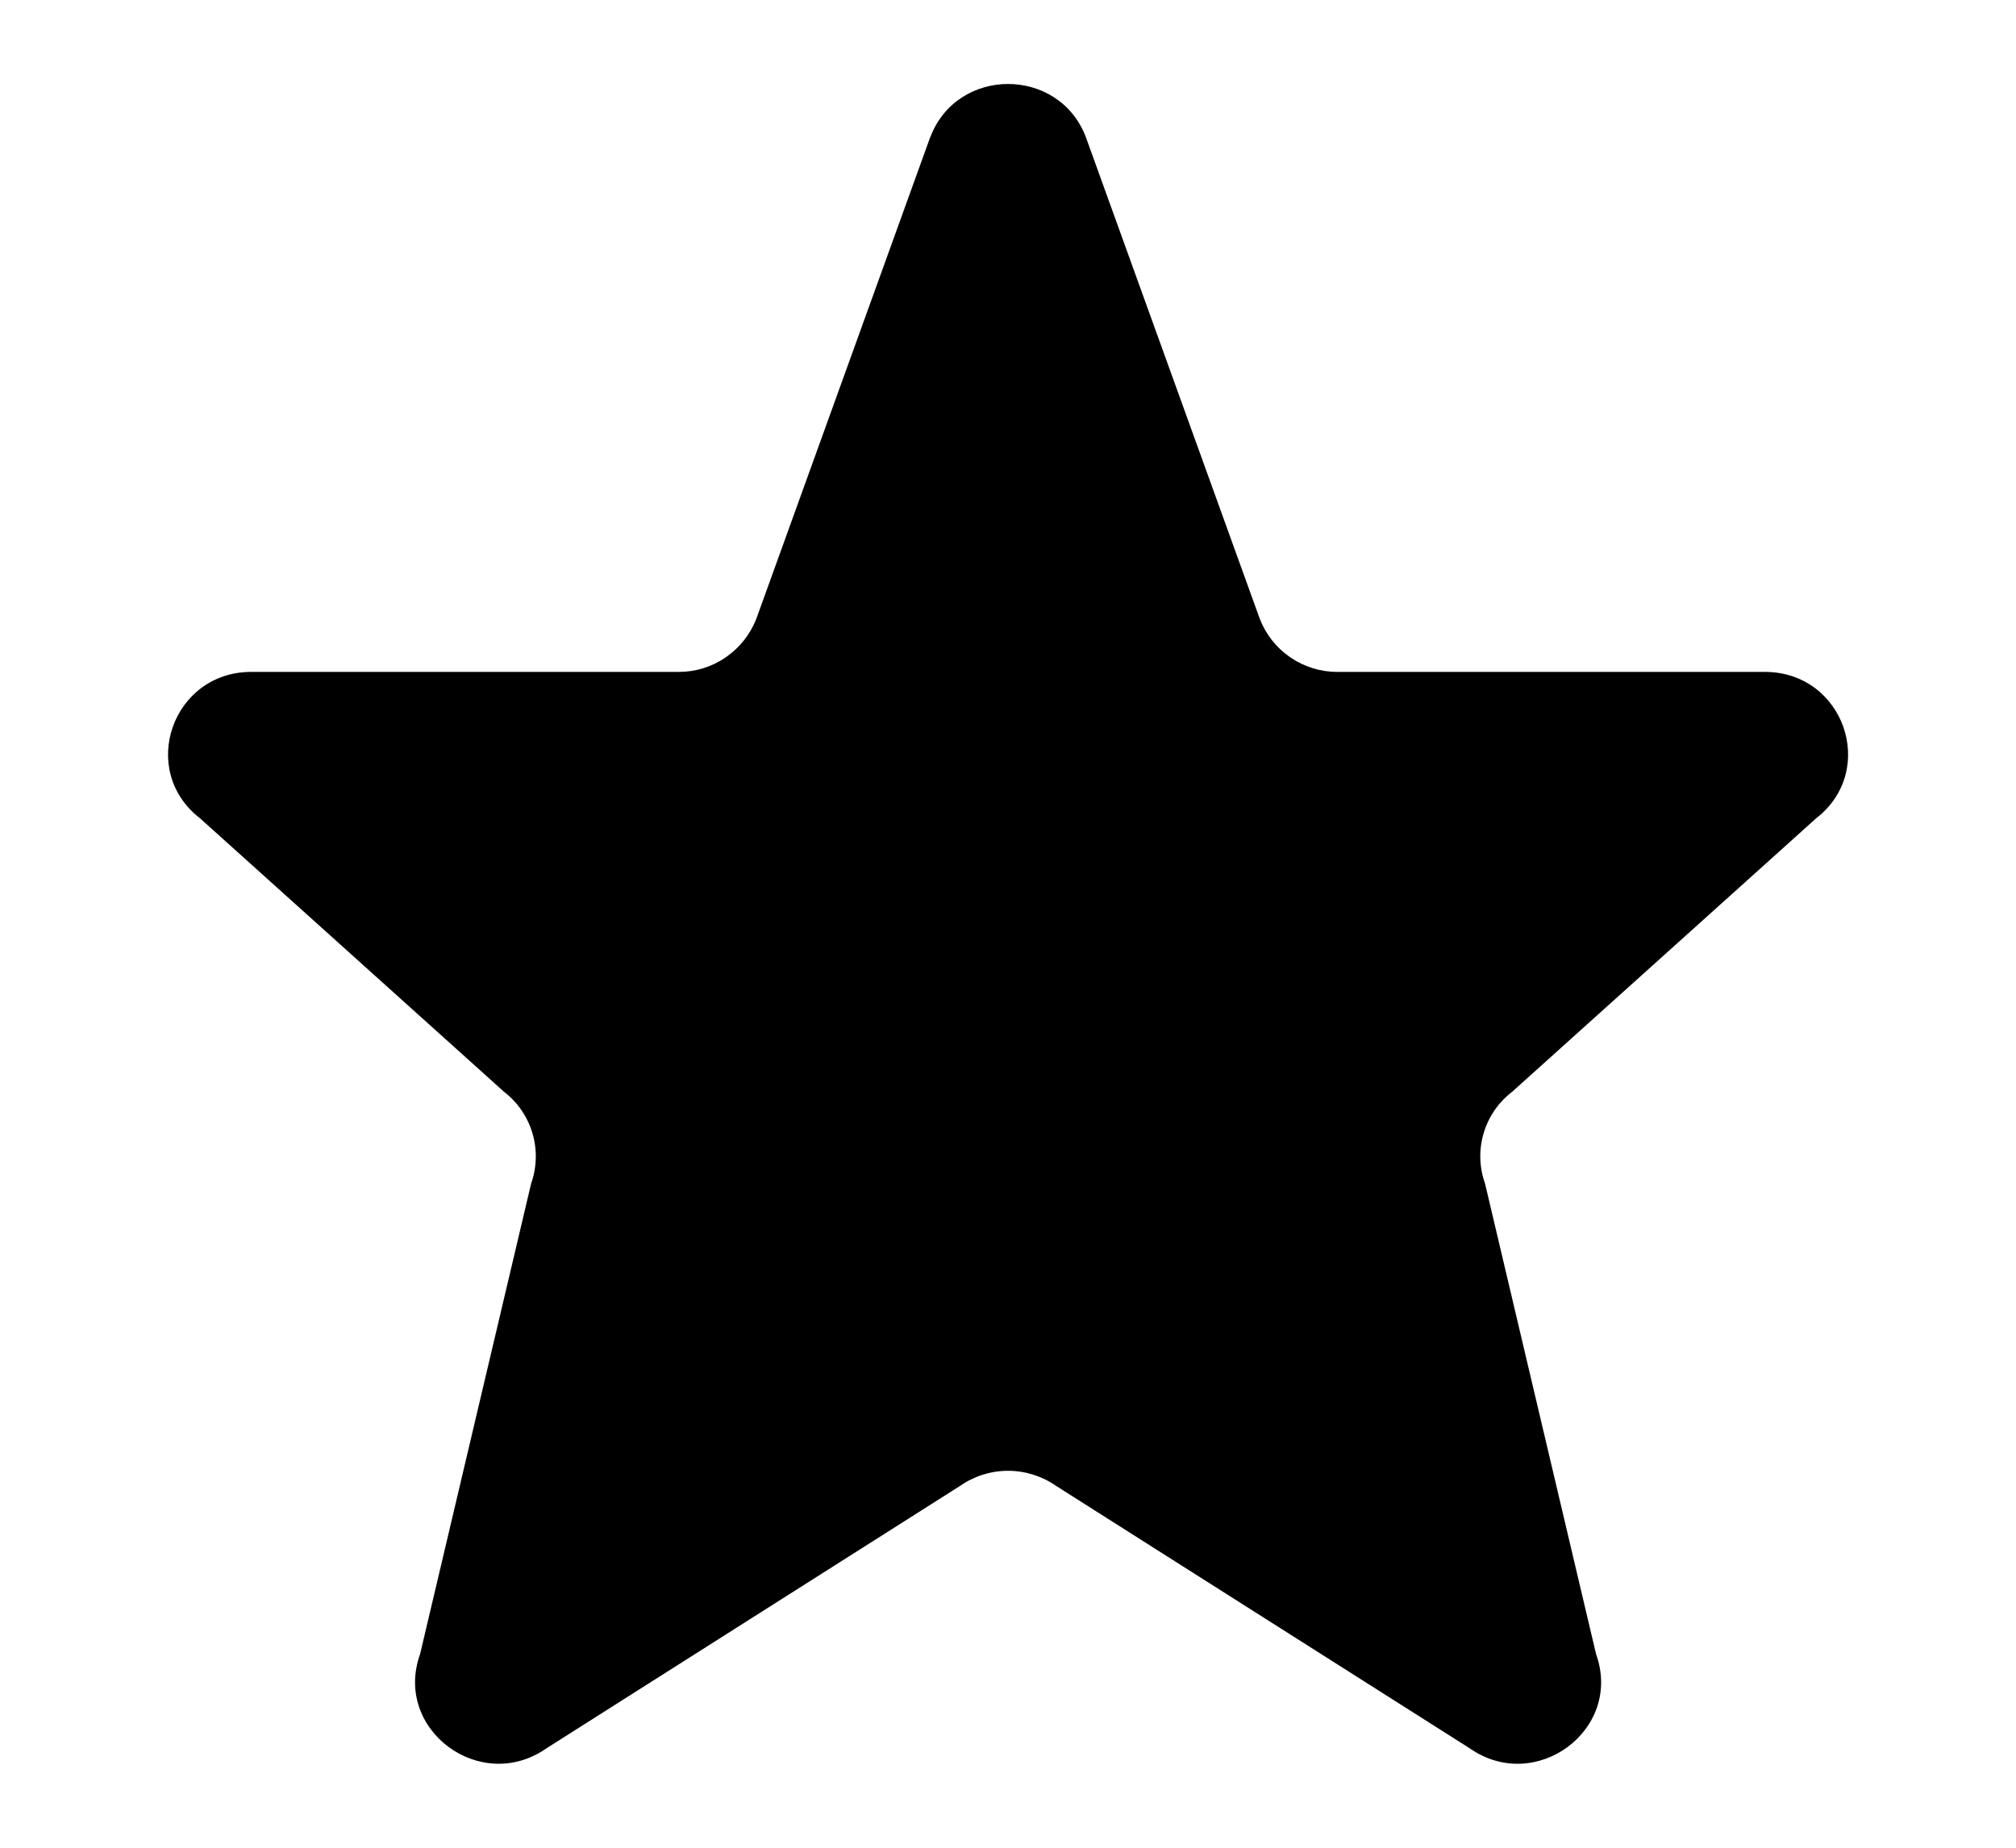
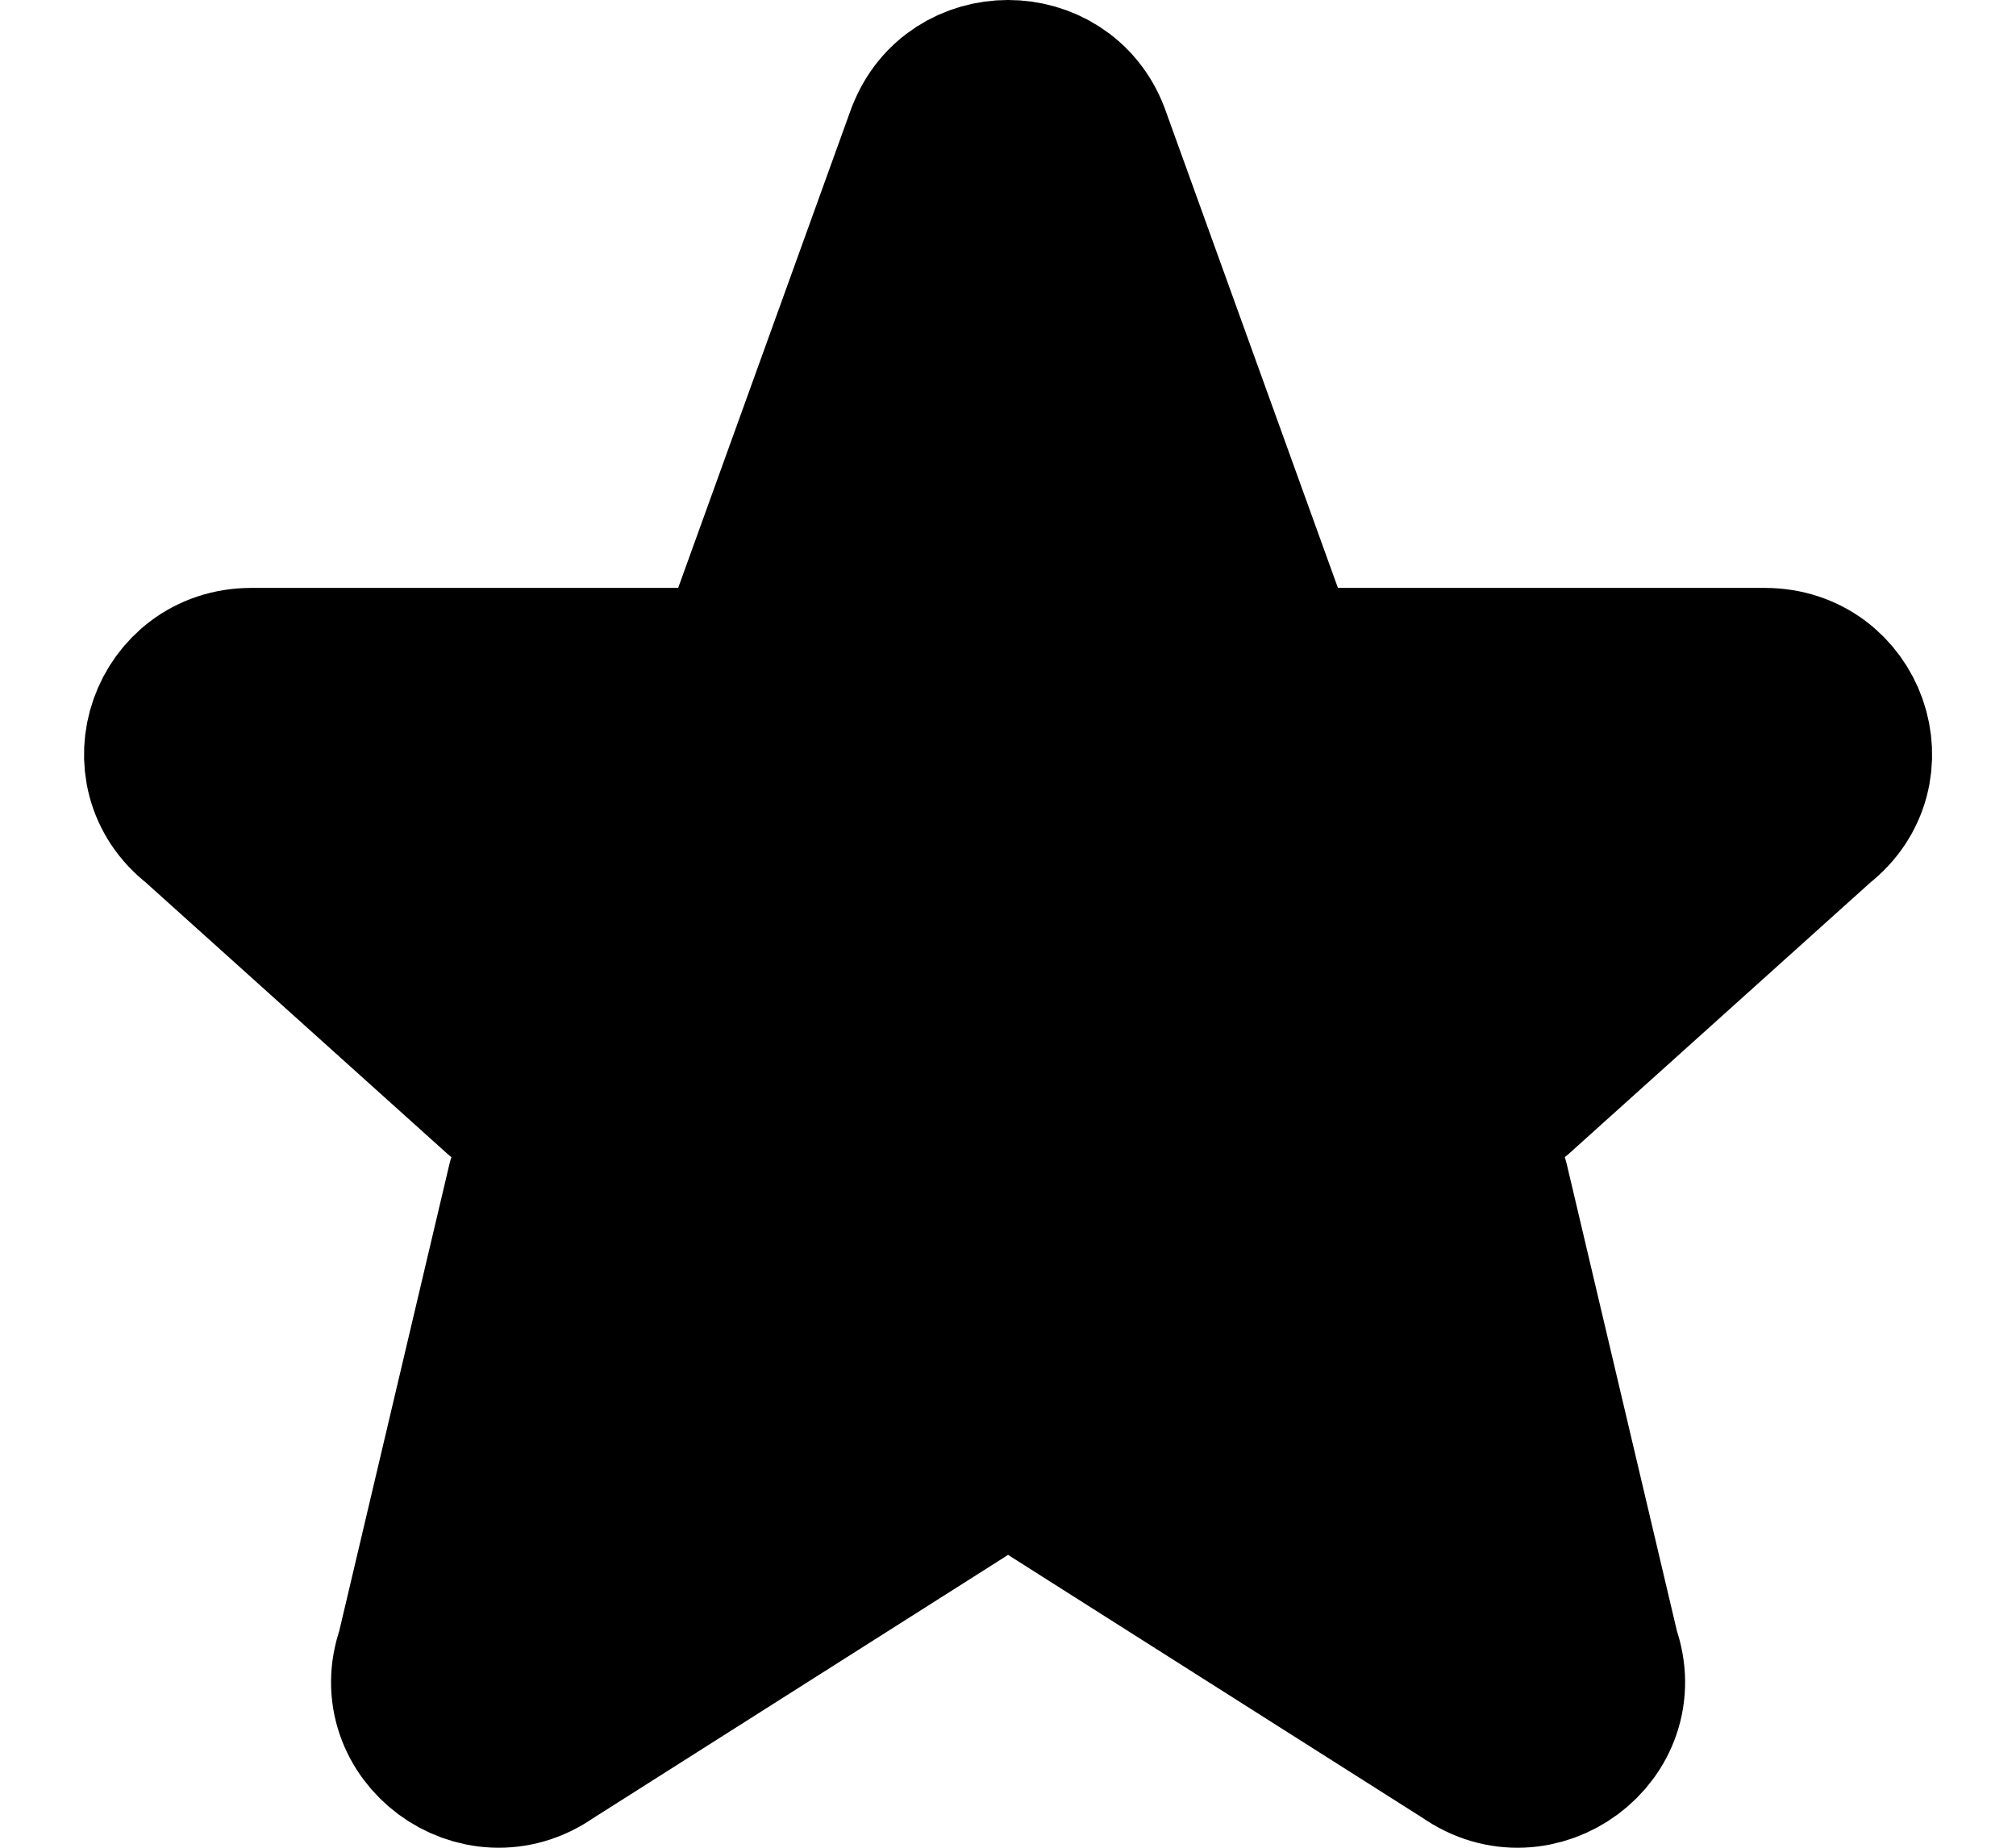
<svg xmlns="http://www.w3.org/2000/svg" width="24" height="22" viewBox="0 0 24 22">
-   <path d="M11.075 1.633C11.395 0.789 12.606 0.789 12.927 1.633L14.997 7.367C15.069 7.554 15.196 7.714 15.361 7.827C15.527 7.94 15.722 8.001 15.923 8H21.01C21.95 8 22.36 9.17 21.621 9.743L18.001 13C17.838 13.125 17.72 13.297 17.662 13.494C17.604 13.69 17.61 13.899 17.679 14.092L19.001 19.695C19.323 20.595 18.281 21.368 17.493 20.814L12.576 17.694C12.407 17.576 12.206 17.512 12.001 17.512C11.795 17.512 11.594 17.576 11.426 17.694L6.509 20.814C5.722 21.368 4.679 20.594 5.001 19.695L6.323 14.092C6.391 13.899 6.397 13.69 6.339 13.494C6.281 13.297 6.163 13.125 6.001 13L2.381 9.743C1.641 9.17 2.053 8 2.991 8H8.078C8.278 8.001 8.474 7.941 8.639 7.827C8.804 7.714 8.931 7.554 9.004 7.367L11.074 1.633H11.075Z" stroke-width="2" stroke-linecap="round" stroke-linejoin="round" />
+   <path d="M11.075 1.633C11.395 0.789 12.606 0.789 12.927 1.633L14.997 7.367C15.069 7.554 15.196 7.714 15.361 7.827C15.527 7.94 15.722 8.001 15.923 8H21.01C21.95 8 22.36 9.17 21.621 9.743L18.001 13C17.838 13.125 17.72 13.297 17.662 13.494C17.604 13.69 17.61 13.899 17.679 14.092L19.001 19.695C19.323 20.595 18.281 21.368 17.493 20.814L12.576 17.694C12.407 17.576 12.206 17.512 12.001 17.512C11.795 17.512 11.594 17.576 11.426 17.694L6.509 20.814C5.722 21.368 4.679 20.594 5.001 19.695L6.323 14.092C6.391 13.899 6.397 13.69 6.339 13.494C6.281 13.297 6.163 13.125 6.001 13L2.381 9.743C1.641 9.17 2.053 8 2.991 8H8.078C8.278 8.001 8.474 7.941 8.639 7.827C8.804 7.714 8.931 7.554 9.004 7.367L11.074 1.633H11.075Z" stroke-width="2" stroke-linecap="round" stroke-linejoin="round" stroke="currentColor" />
</svg>
